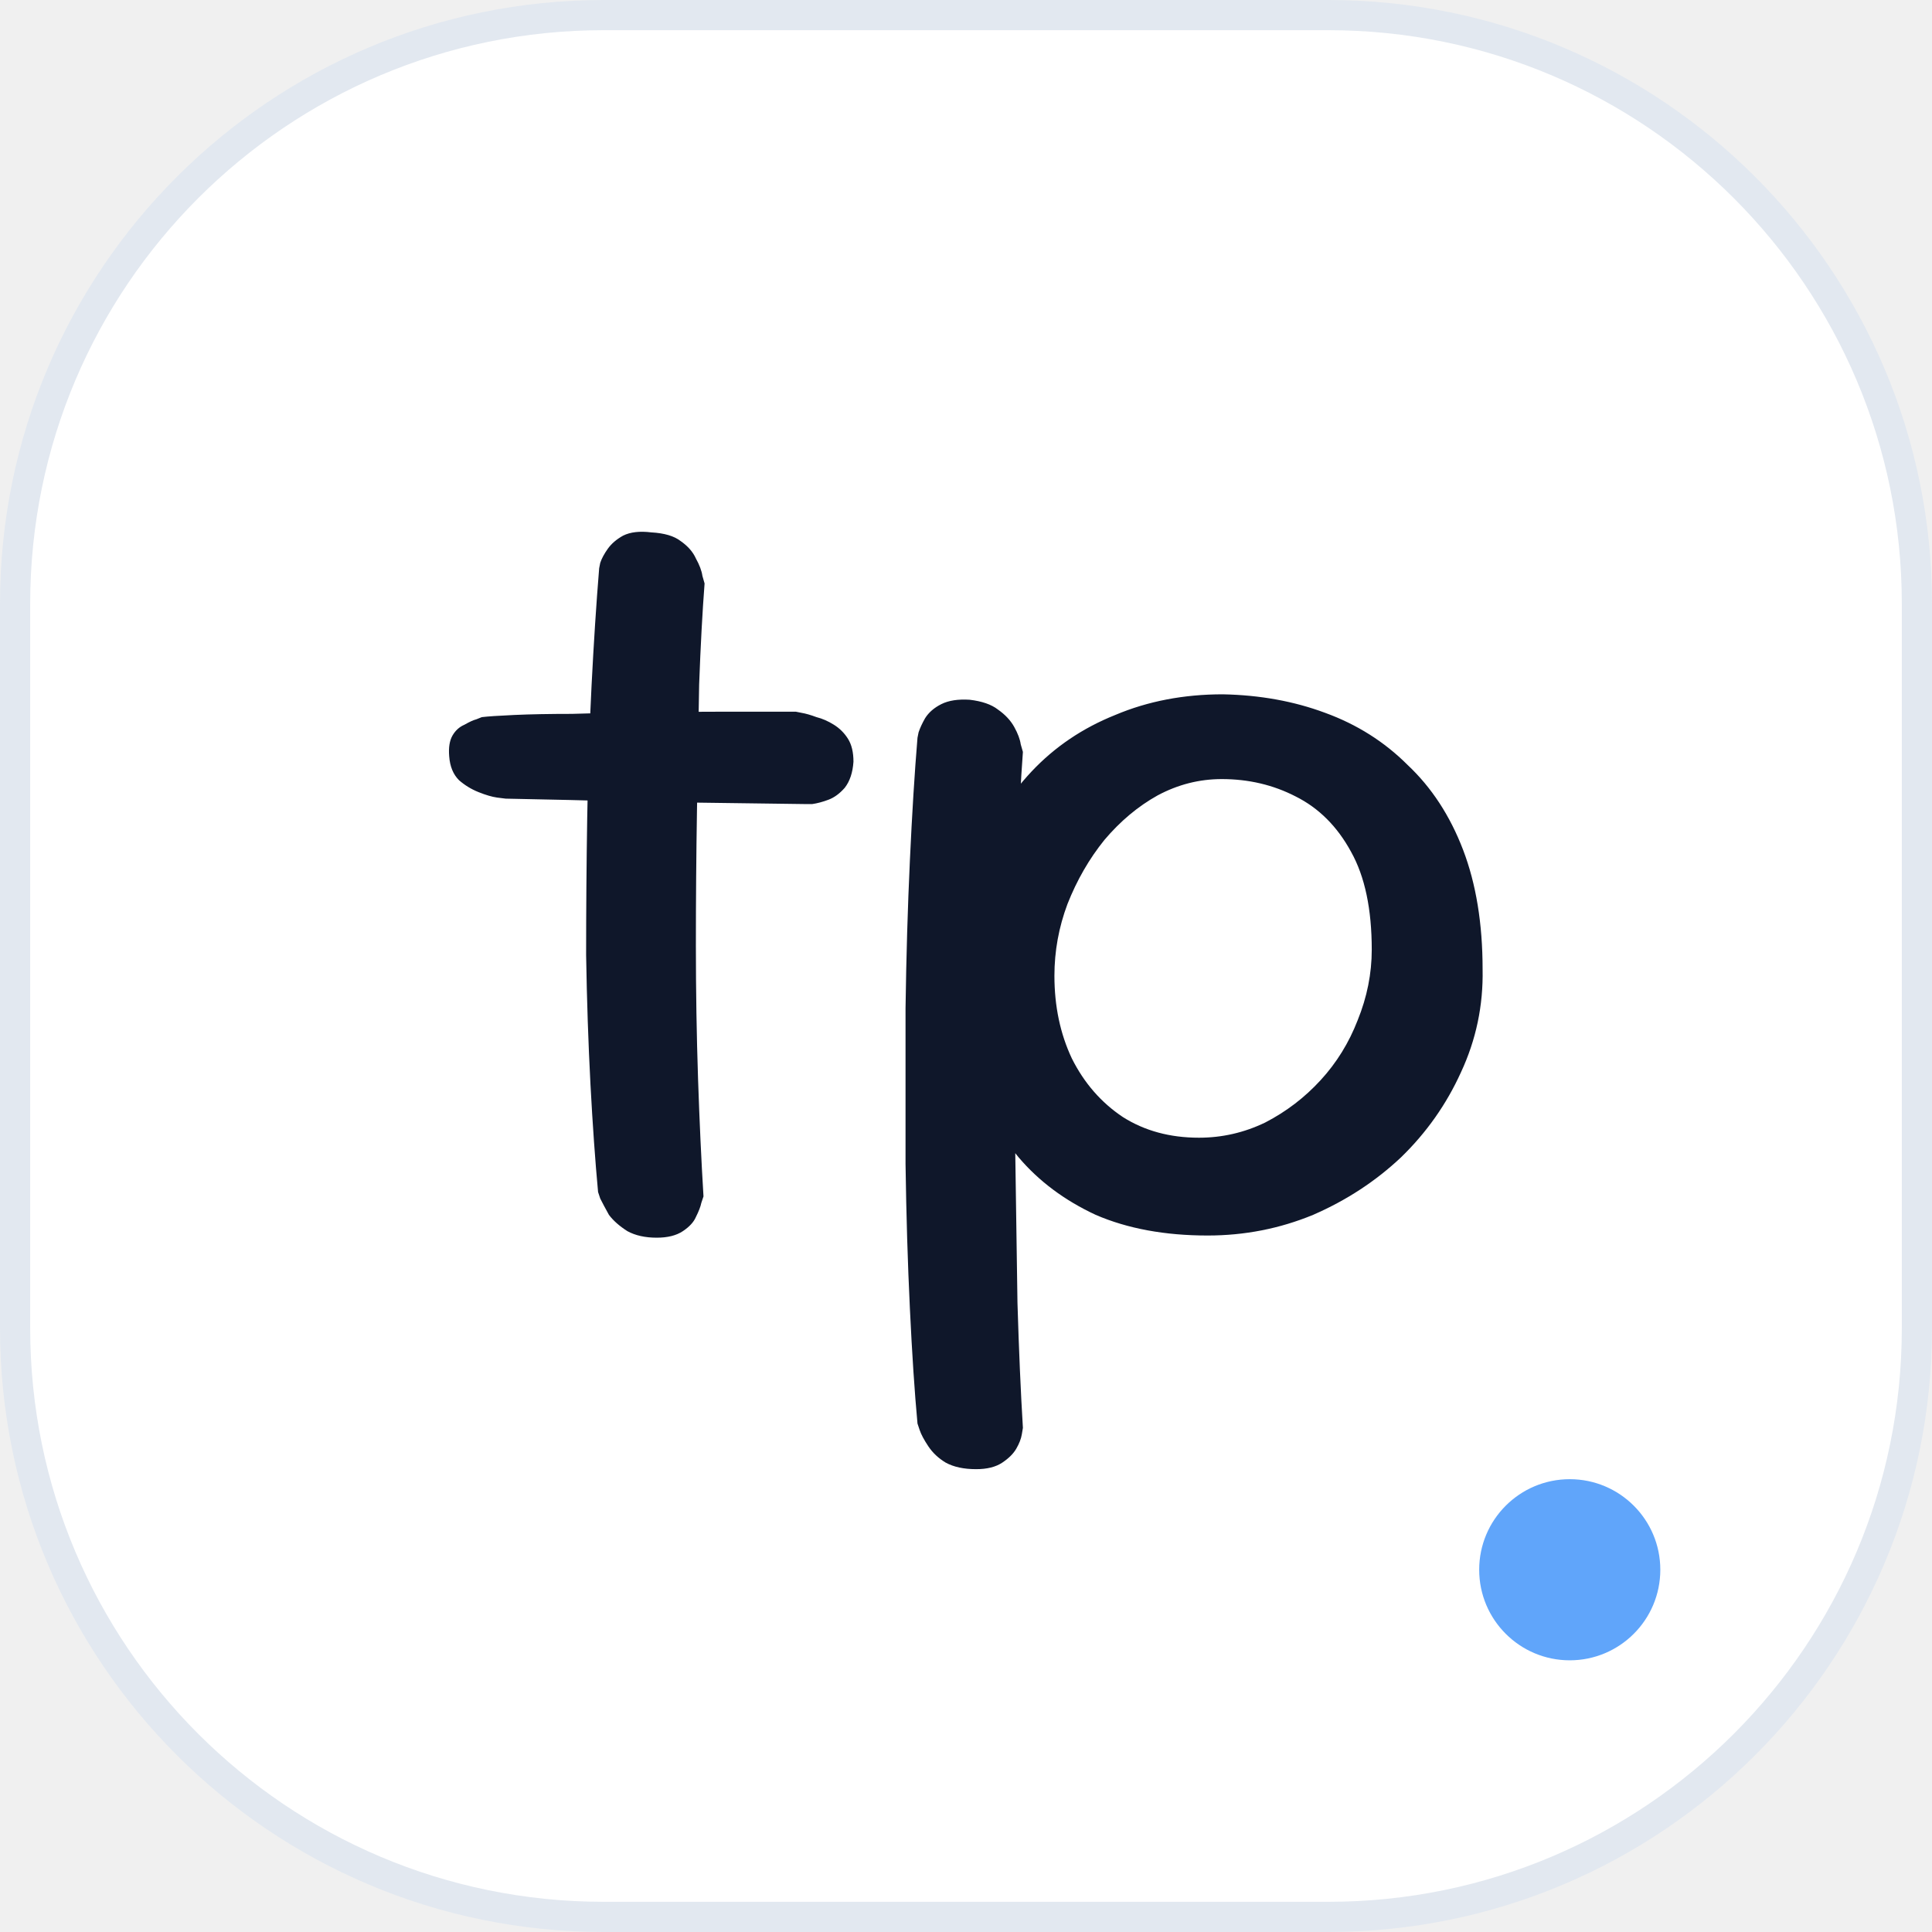
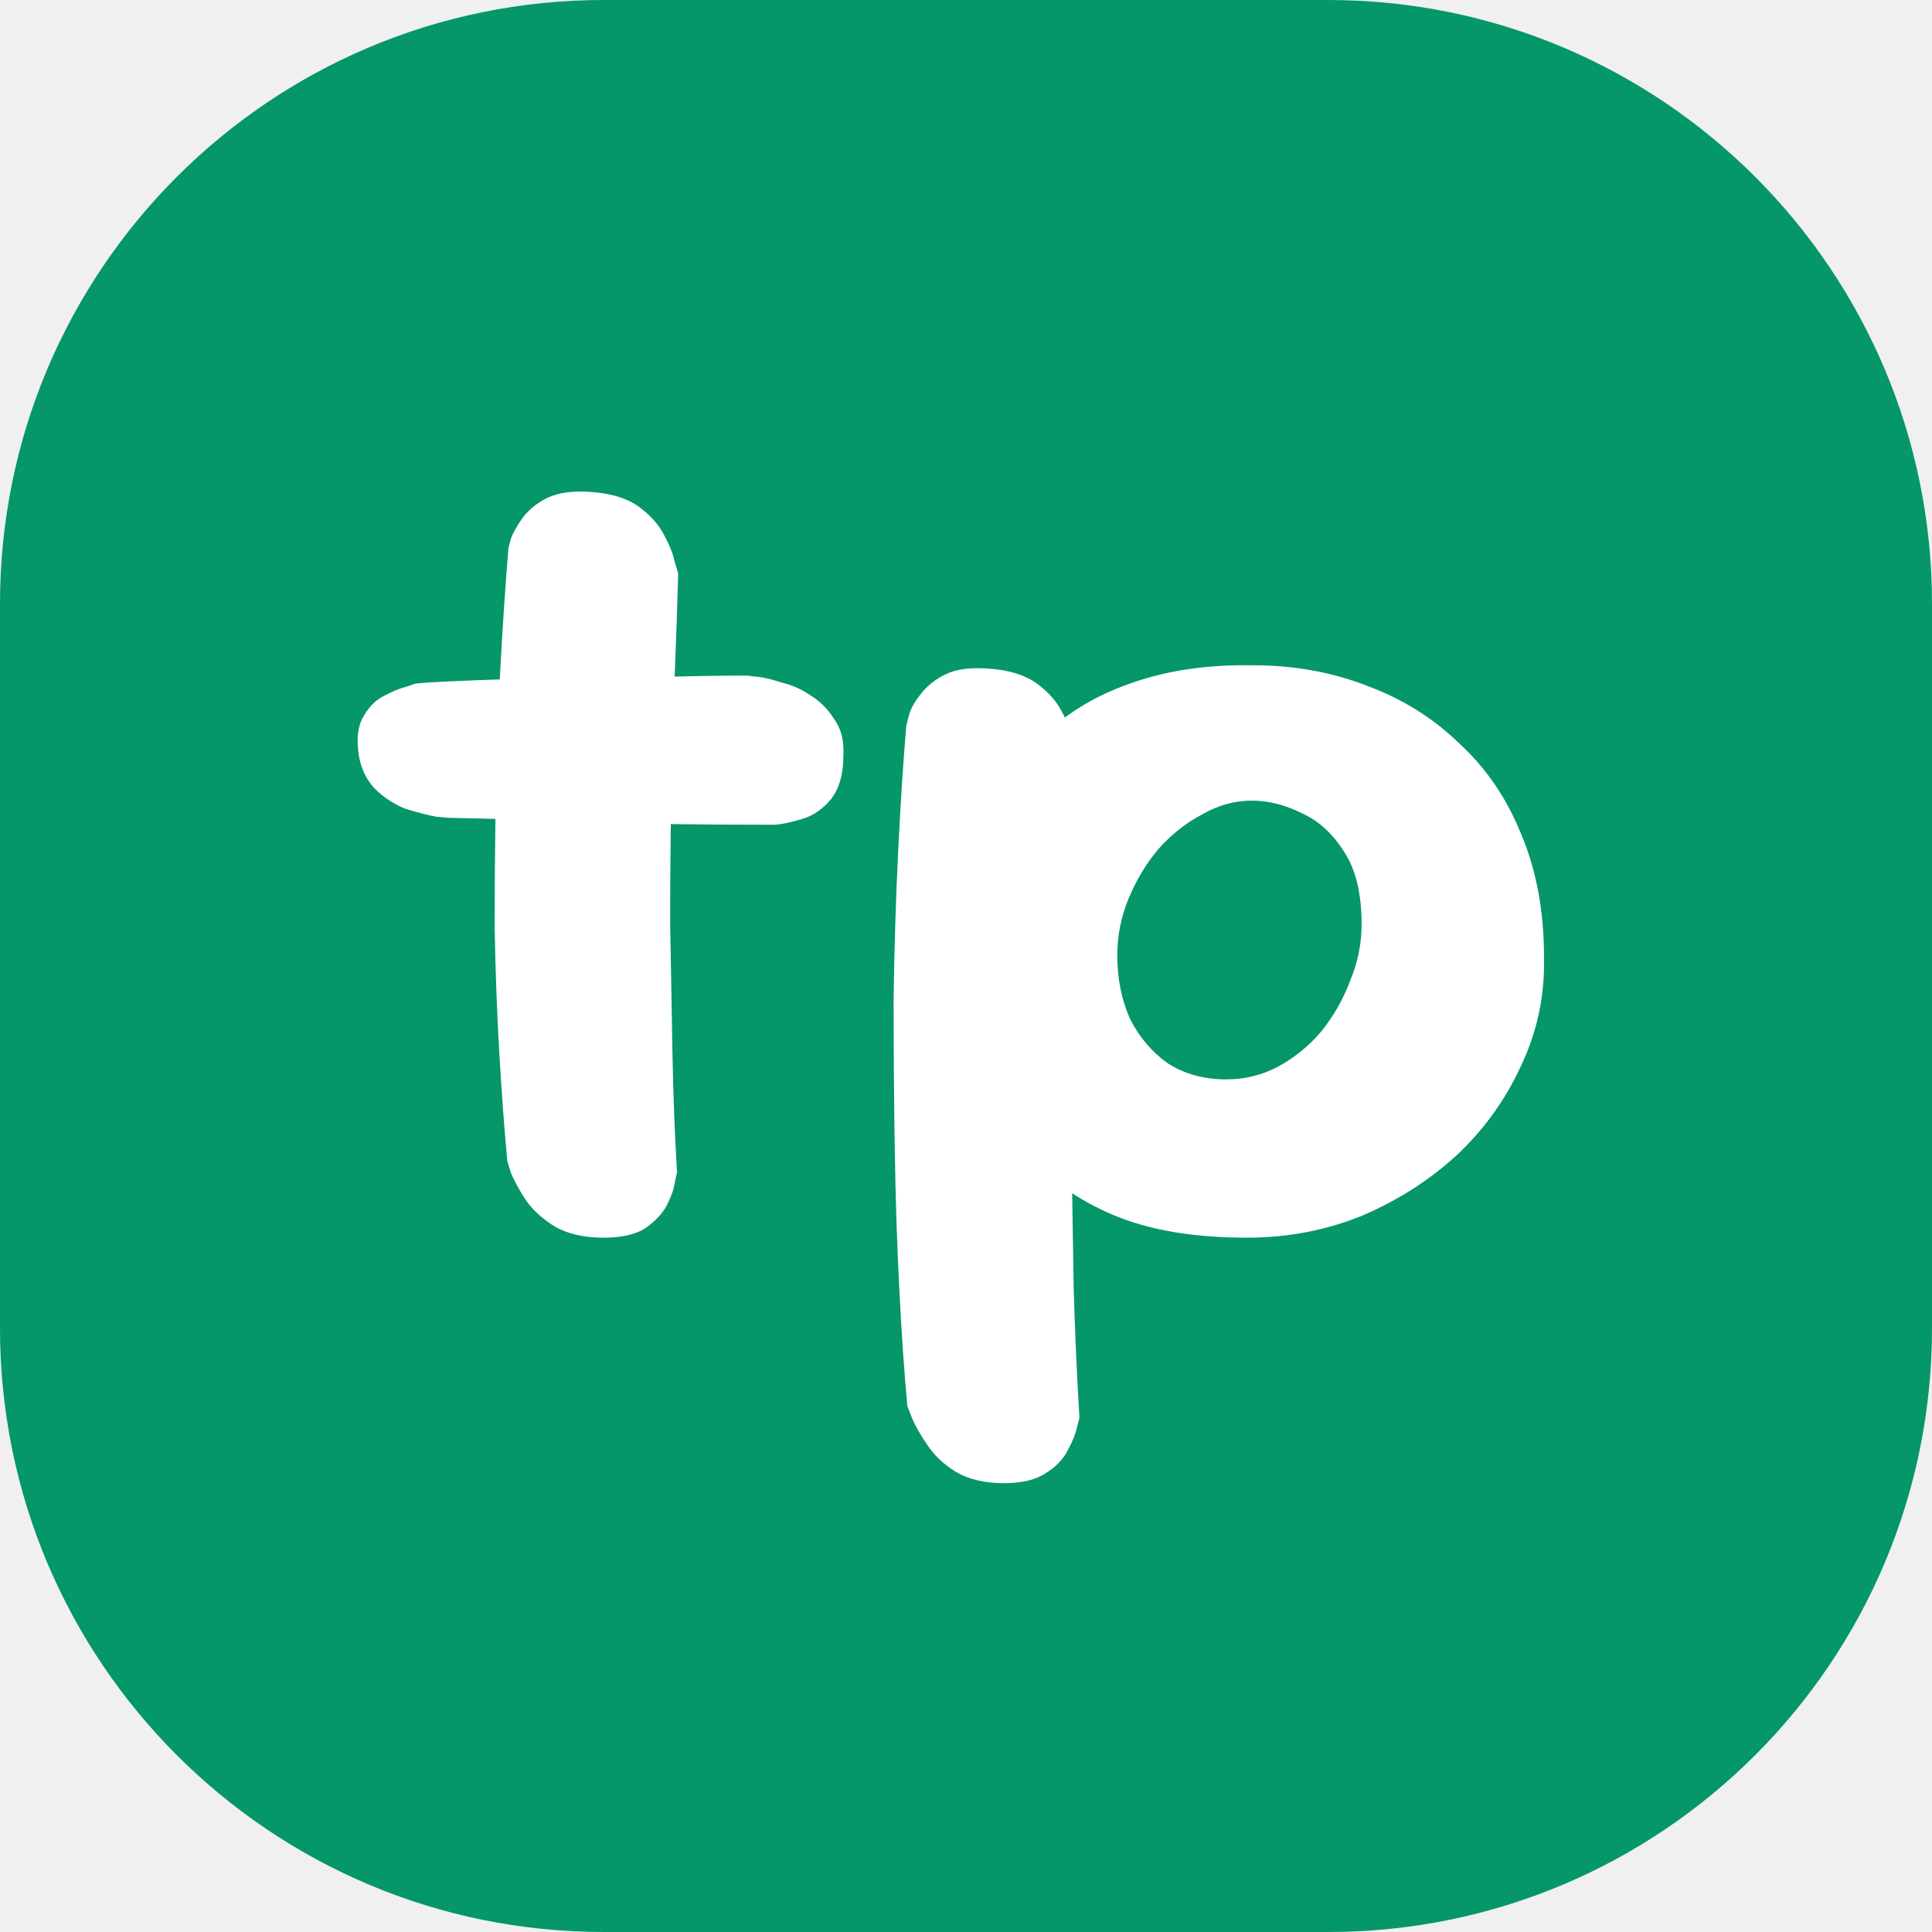
<svg xmlns="http://www.w3.org/2000/svg" width="64" height="64" viewBox="0 0 64 64" fill="none">
-   <rect x="0.5" y="0.5" width="63" height="63" rx="19.5" fill="white" />
-   <rect x="0.5" y="0.5" width="63" height="63" rx="19.5" stroke="#E2E8F0" />
-   <path d="M21.756 41C21.372 41 21.048 40.928 20.784 40.784C20.52 40.616 20.316 40.436 20.172 40.244C20.052 40.028 19.956 39.848 19.884 39.704C19.836 39.56 19.812 39.488 19.812 39.488C19.716 38.456 19.632 37.268 19.56 35.924C19.488 34.556 19.44 33.128 19.416 31.64C19.416 30.128 19.428 28.616 19.452 27.104C19.476 25.592 19.524 24.128 19.596 22.712C19.668 21.296 19.752 20 19.848 18.824C19.848 18.824 19.86 18.764 19.884 18.644C19.932 18.5 20.016 18.344 20.136 18.176C20.256 18.008 20.424 17.864 20.64 17.744C20.88 17.624 21.192 17.588 21.576 17.636C22.008 17.66 22.332 17.756 22.548 17.924C22.788 18.092 22.956 18.284 23.052 18.5C23.172 18.716 23.244 18.908 23.268 19.076C23.316 19.244 23.34 19.328 23.34 19.328C23.268 20.264 23.208 21.38 23.16 22.676C23.136 23.972 23.112 25.364 23.088 26.852C23.064 28.316 23.052 29.804 23.052 31.316C23.052 32.828 23.076 34.304 23.124 35.744C23.172 37.16 23.232 38.456 23.304 39.632C23.304 39.632 23.28 39.704 23.232 39.848C23.208 39.968 23.148 40.124 23.052 40.316C22.98 40.484 22.836 40.64 22.62 40.784C22.404 40.928 22.116 41 21.756 41ZM26.688 26.636C24.792 26.612 22.992 26.588 21.288 26.564C19.584 26.516 18.072 26.48 16.752 26.456C16.752 26.456 16.656 26.444 16.464 26.42C16.296 26.396 16.092 26.336 15.852 26.24C15.612 26.144 15.396 26.012 15.204 25.844C15.012 25.652 14.904 25.388 14.88 25.052C14.856 24.764 14.892 24.536 14.988 24.368C15.084 24.2 15.216 24.08 15.384 24.008C15.552 23.912 15.684 23.852 15.78 23.828C15.9 23.78 15.96 23.756 15.96 23.756C16.152 23.732 16.512 23.708 17.04 23.684C17.568 23.66 18.204 23.648 18.948 23.648C19.692 23.624 20.484 23.612 21.324 23.612C22.188 23.588 23.052 23.576 23.916 23.576C24.78 23.576 25.596 23.576 26.364 23.576C26.364 23.576 26.424 23.588 26.544 23.612C26.688 23.636 26.856 23.684 27.048 23.756C27.24 23.804 27.432 23.888 27.624 24.008C27.816 24.128 27.972 24.284 28.092 24.476C28.212 24.668 28.272 24.92 28.272 25.232C28.248 25.592 28.152 25.88 27.984 26.096C27.816 26.288 27.636 26.42 27.444 26.492C27.252 26.564 27.072 26.612 26.904 26.636C26.76 26.636 26.688 26.636 26.688 26.636ZM40.005 40.928C38.589 40.928 37.353 40.7 36.297 40.244C35.265 39.764 34.413 39.128 33.741 38.336C33.069 37.52 32.565 36.584 32.229 35.528C31.917 34.472 31.761 33.344 31.761 32.144C31.761 30.824 31.965 29.6 32.373 28.472C32.805 27.344 33.405 26.372 34.173 25.556C34.941 24.74 35.865 24.116 36.945 23.684C38.025 23.228 39.213 23 40.509 23C41.733 23.024 42.861 23.228 43.893 23.612C44.949 23.996 45.861 24.572 46.629 25.34C47.421 26.084 48.033 27.02 48.465 28.148C48.897 29.276 49.113 30.596 49.113 32.108C49.137 33.308 48.897 34.448 48.393 35.528C47.913 36.584 47.253 37.52 46.413 38.336C45.573 39.128 44.601 39.764 43.497 40.244C42.393 40.7 41.229 40.928 40.005 40.928ZM32.337 48.668C31.929 48.668 31.593 48.596 31.329 48.452C31.089 48.308 30.897 48.128 30.753 47.912C30.609 47.696 30.513 47.516 30.465 47.372C30.417 47.228 30.393 47.156 30.393 47.156C30.297 46.124 30.213 44.852 30.141 43.34C30.069 41.852 30.021 40.256 29.997 38.552C29.997 36.848 29.997 35.132 29.997 33.404C30.021 31.676 30.069 30.044 30.141 28.508C30.213 26.948 30.297 25.592 30.393 24.44C30.393 24.44 30.405 24.38 30.429 24.26C30.477 24.116 30.549 23.96 30.645 23.792C30.765 23.6 30.945 23.444 31.185 23.324C31.425 23.204 31.737 23.156 32.121 23.18C32.529 23.228 32.841 23.336 33.057 23.504C33.297 23.672 33.477 23.864 33.597 24.08C33.717 24.296 33.789 24.488 33.813 24.656C33.861 24.824 33.885 24.908 33.885 24.908C33.813 25.868 33.753 27.068 33.705 28.508C33.657 29.924 33.621 31.472 33.597 33.152C33.597 34.832 33.609 36.536 33.633 38.264C33.657 39.968 33.681 41.6 33.705 43.16C33.753 44.744 33.813 46.124 33.885 47.3C33.885 47.3 33.873 47.372 33.849 47.516C33.825 47.66 33.765 47.816 33.669 47.984C33.573 48.152 33.417 48.308 33.201 48.452C32.985 48.596 32.697 48.668 32.337 48.668ZM39.717 37.688C40.485 37.688 41.217 37.52 41.913 37.184C42.609 36.824 43.221 36.356 43.749 35.78C44.277 35.204 44.685 34.544 44.973 33.8C45.285 33.032 45.441 32.252 45.441 31.46C45.441 30.116 45.213 29.036 44.757 28.22C44.301 27.38 43.689 26.768 42.921 26.384C42.177 26 41.361 25.808 40.473 25.808C39.729 25.808 39.021 25.988 38.349 26.348C37.701 26.708 37.113 27.2 36.585 27.824C36.081 28.448 35.673 29.156 35.361 29.948C35.073 30.716 34.929 31.508 34.929 32.324C34.929 33.332 35.121 34.244 35.505 35.06C35.913 35.876 36.477 36.524 37.197 37.004C37.917 37.46 38.757 37.688 39.717 37.688Z" fill="#0F172A" />
-   <circle cx="52" cy="52" r="3" fill="#60A5FA" />
+   <rect x="0.5" y="0.5" width="63" height="63" rx="19.5" fill="#059669" />
+   <rect x="0.5" y="0.5" width="63" height="63" rx="19.5" stroke="#059669" />
+   <path d="M19.996 41C19.337 41 18.793 40.873 18.362 40.62C17.957 40.367 17.64 40.075 17.412 39.746C17.184 39.391 17.019 39.087 16.918 38.834C16.842 38.581 16.804 38.454 16.804 38.454C16.703 37.365 16.614 36.161 16.538 34.844C16.462 33.527 16.411 32.159 16.386 30.74C16.386 29.296 16.399 27.852 16.424 26.408C16.449 24.939 16.5 23.507 16.576 22.114C16.652 20.721 16.741 19.403 16.842 18.162C16.842 18.162 16.867 18.061 16.918 17.858C16.994 17.655 17.121 17.427 17.298 17.174C17.501 16.895 17.779 16.667 18.134 16.49C18.514 16.313 19.008 16.249 19.616 16.3C20.275 16.351 20.794 16.515 21.174 16.794C21.554 17.073 21.833 17.389 22.01 17.744C22.187 18.073 22.301 18.365 22.352 18.618C22.428 18.871 22.466 18.998 22.466 18.998C22.441 19.961 22.403 21.075 22.352 22.342C22.301 23.583 22.263 24.901 22.238 26.294C22.213 27.687 22.2 29.119 22.2 30.588C22.225 32.032 22.251 33.463 22.276 34.882C22.301 36.275 22.352 37.593 22.428 38.834C22.428 38.834 22.403 38.948 22.352 39.176C22.327 39.379 22.238 39.632 22.086 39.936C21.934 40.215 21.693 40.468 21.364 40.696C21.035 40.899 20.579 41 19.996 41ZM25.316 27.32C23.315 27.32 21.427 27.295 19.654 27.244C17.881 27.168 16.285 27.117 14.866 27.092C14.866 27.092 14.727 27.079 14.448 27.054C14.169 27.003 13.827 26.915 13.422 26.788C13.042 26.636 12.7 26.408 12.396 26.104C12.092 25.775 11.915 25.357 11.864 24.85C11.813 24.369 11.877 23.989 12.054 23.71C12.231 23.406 12.447 23.191 12.7 23.064C12.979 22.912 13.219 22.811 13.422 22.76C13.65 22.684 13.764 22.646 13.764 22.646C13.967 22.621 14.347 22.595 14.904 22.57C15.461 22.545 16.133 22.519 16.918 22.494C17.703 22.469 18.539 22.456 19.426 22.456C20.338 22.431 21.25 22.418 22.162 22.418C23.074 22.393 23.935 22.38 24.746 22.38C24.746 22.38 24.86 22.393 25.088 22.418C25.316 22.443 25.582 22.507 25.886 22.608C26.215 22.684 26.532 22.823 26.836 23.026C27.165 23.229 27.431 23.495 27.634 23.824C27.862 24.128 27.963 24.533 27.938 25.04C27.938 25.648 27.799 26.129 27.52 26.484C27.241 26.813 26.925 27.029 26.57 27.13C26.241 27.231 25.949 27.295 25.696 27.32C25.443 27.32 25.316 27.32 25.316 27.32ZM41.306 41C39.532 41 38.05 40.747 36.859 40.24C35.669 39.733 34.719 39.049 34.01 38.188C33.3 37.301 32.794 36.301 32.489 35.186C32.185 34.046 32.033 32.843 32.033 31.576C32.033 30.031 32.236 28.663 32.642 27.472C33.047 26.281 33.655 25.281 34.465 24.47C35.276 23.659 36.264 23.051 37.429 22.646C38.62 22.215 39.975 22.013 41.495 22.038C42.864 22.038 44.13 22.266 45.295 22.722C46.461 23.153 47.474 23.786 48.336 24.622C49.222 25.433 49.906 26.433 50.388 27.624C50.894 28.815 51.148 30.183 51.148 31.728C51.173 32.995 50.919 34.185 50.388 35.3C49.881 36.415 49.172 37.403 48.26 38.264C47.347 39.1 46.296 39.771 45.105 40.278C43.915 40.759 42.648 41 41.306 41ZM33.249 49.132C32.616 49.132 32.084 49.005 31.654 48.752C31.248 48.499 30.931 48.195 30.703 47.84C30.476 47.511 30.311 47.219 30.209 46.966C30.108 46.713 30.058 46.586 30.058 46.586C29.956 45.497 29.867 44.205 29.791 42.71C29.715 41.241 29.665 39.683 29.64 38.036C29.614 36.389 29.602 34.73 29.602 33.058C29.627 31.361 29.677 29.739 29.753 28.194C29.829 26.649 29.918 25.268 30.02 24.052C30.02 24.052 30.045 23.951 30.096 23.748C30.146 23.52 30.273 23.279 30.476 23.026C30.678 22.747 30.957 22.519 31.311 22.342C31.666 22.165 32.16 22.101 32.794 22.152C33.452 22.203 33.971 22.367 34.352 22.646C34.731 22.925 35.01 23.241 35.188 23.596C35.365 23.925 35.479 24.217 35.529 24.47C35.605 24.698 35.644 24.812 35.644 24.812C35.593 25.8 35.555 27.003 35.529 28.422C35.504 29.815 35.479 31.323 35.453 32.944C35.453 34.565 35.466 36.225 35.492 37.922C35.517 39.594 35.542 41.203 35.568 42.748C35.618 44.319 35.681 45.725 35.758 46.966C35.758 46.966 35.732 47.067 35.681 47.27C35.631 47.498 35.529 47.751 35.377 48.03C35.225 48.334 34.985 48.587 34.656 48.79C34.326 49.018 33.858 49.132 33.249 49.132ZM40.621 35.756C41.23 35.756 41.8 35.617 42.331 35.338C42.889 35.034 43.37 34.641 43.776 34.16C44.181 33.653 44.498 33.096 44.725 32.488C44.979 31.88 45.105 31.259 45.105 30.626C45.105 29.613 44.916 28.815 44.535 28.232C44.156 27.624 43.687 27.193 43.13 26.94C42.572 26.661 42.015 26.522 41.458 26.522C40.9 26.522 40.355 26.674 39.824 26.978C39.291 27.257 38.81 27.637 38.38 28.118C37.974 28.599 37.645 29.144 37.392 29.752C37.138 30.36 37.011 30.993 37.011 31.652C37.011 32.412 37.151 33.109 37.429 33.742C37.733 34.35 38.151 34.844 38.684 35.224C39.241 35.579 39.887 35.756 40.621 35.756Z" fill="white" />
</svg>
